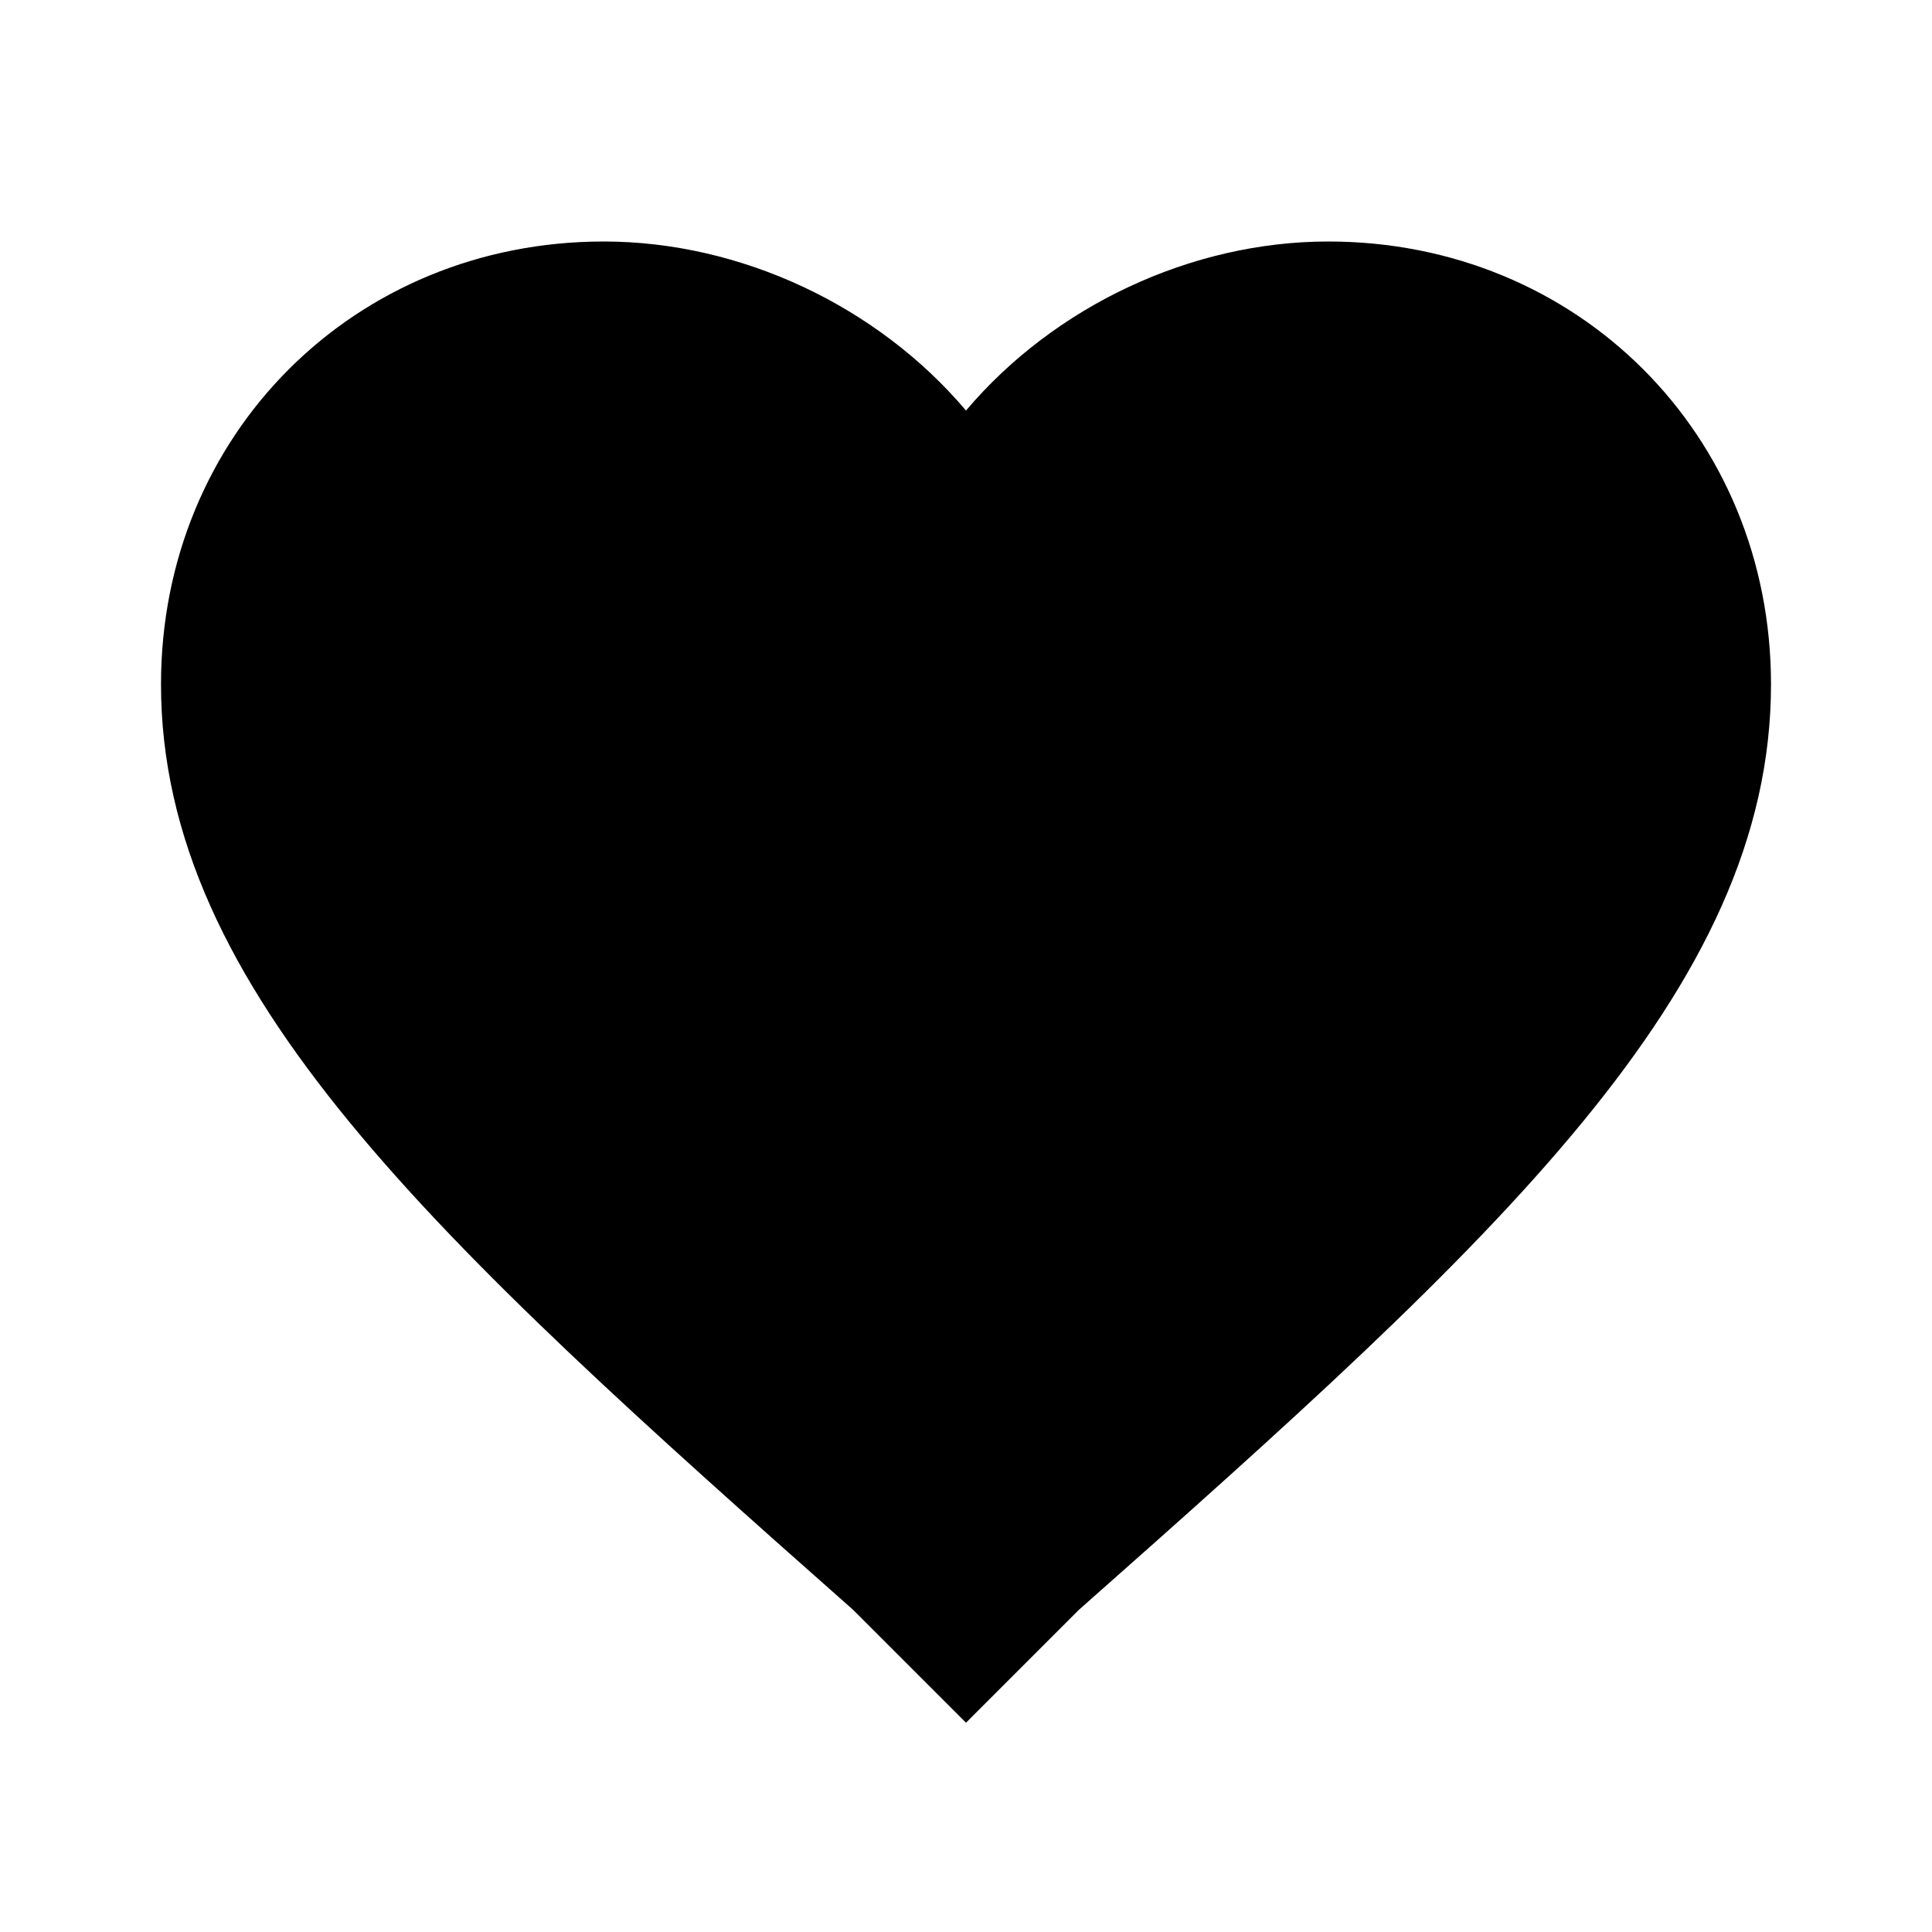
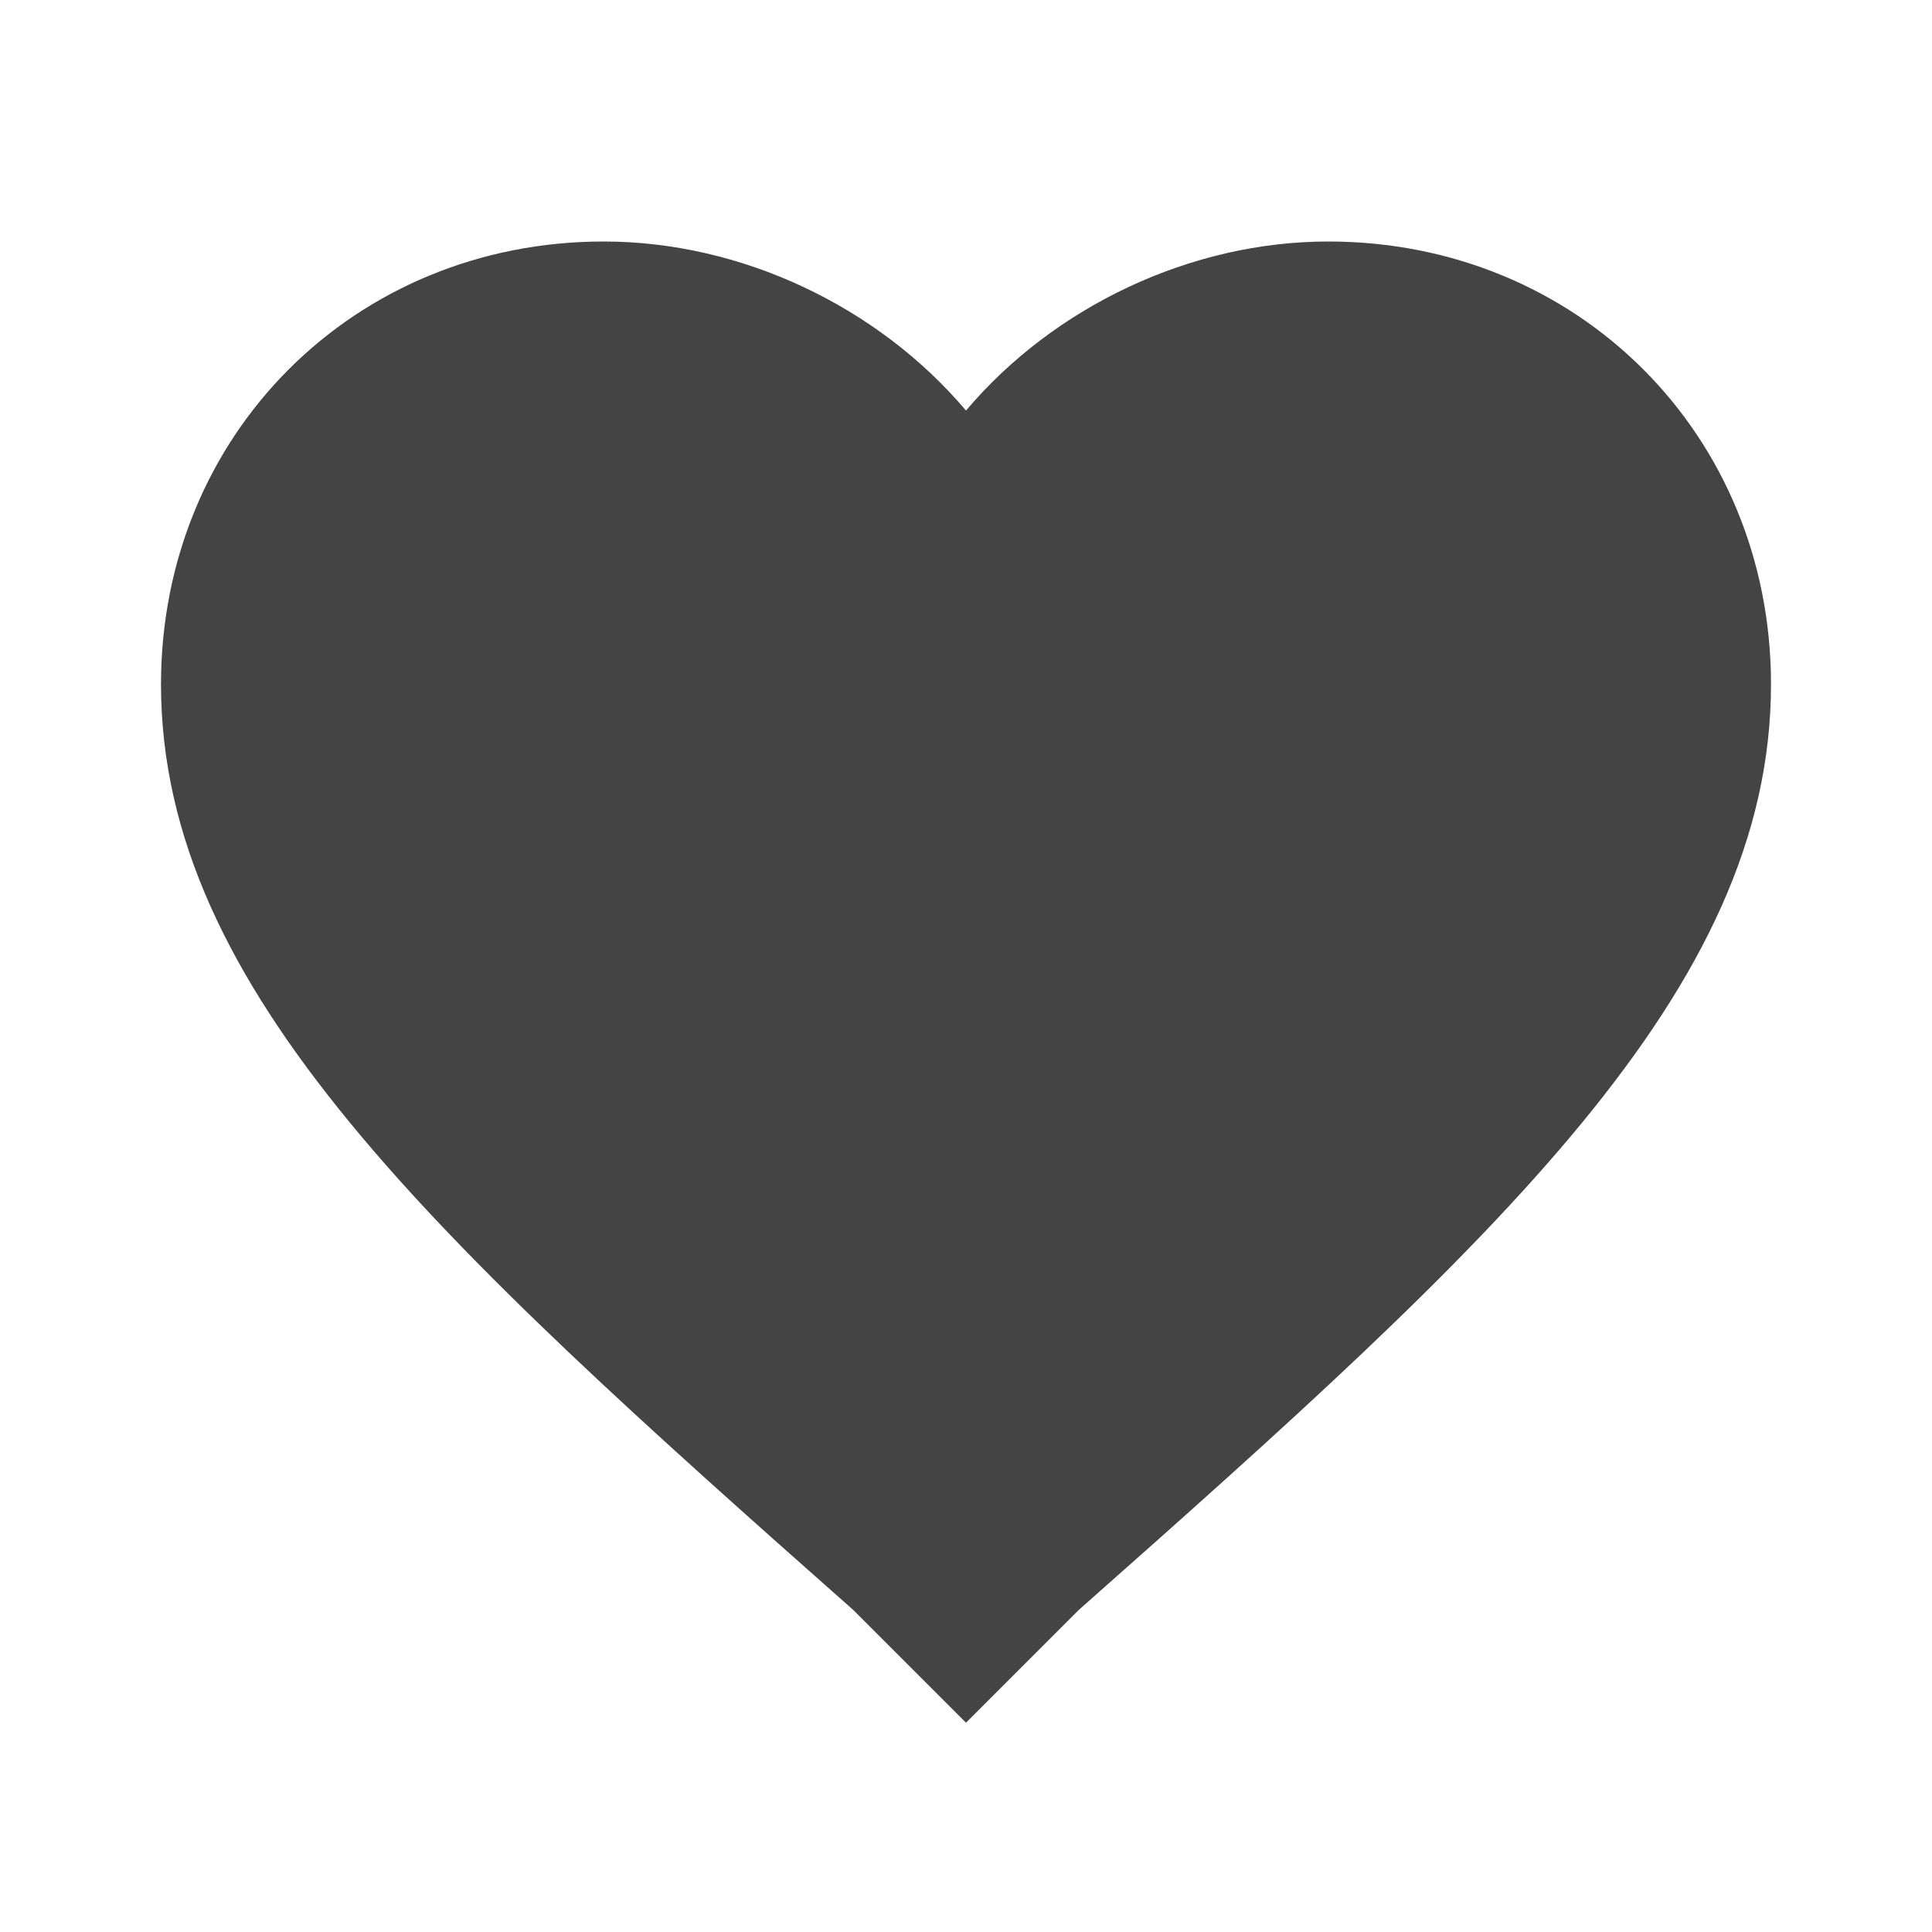
- <svg xmlns="http://www.w3.org/2000/svg" viewBox="0 0 24 24" style="pointer-events: none; display: block;">
+ <svg xmlns="http://www.w3.org/2000/svg" fill="rgb(68, 68, 68)" viewBox="0 0 24 24" style="pointer-events: none; display: block;">
  <g id="favorite">
    <path d="M12,21.4L10.6,20C5.4,15.4,2,12.3,2,8.5C2,5.4,4.4,3,7.5,3c1.7,0,3.4,0.8,4.5,2.1C13.1,3.8,14.8,3,16.5,3C19.6,3,22,5.4,22,8.5c0,3.8-3.4,6.9-8.6,11.5L12,21.4z" />
  </g>
</svg>
